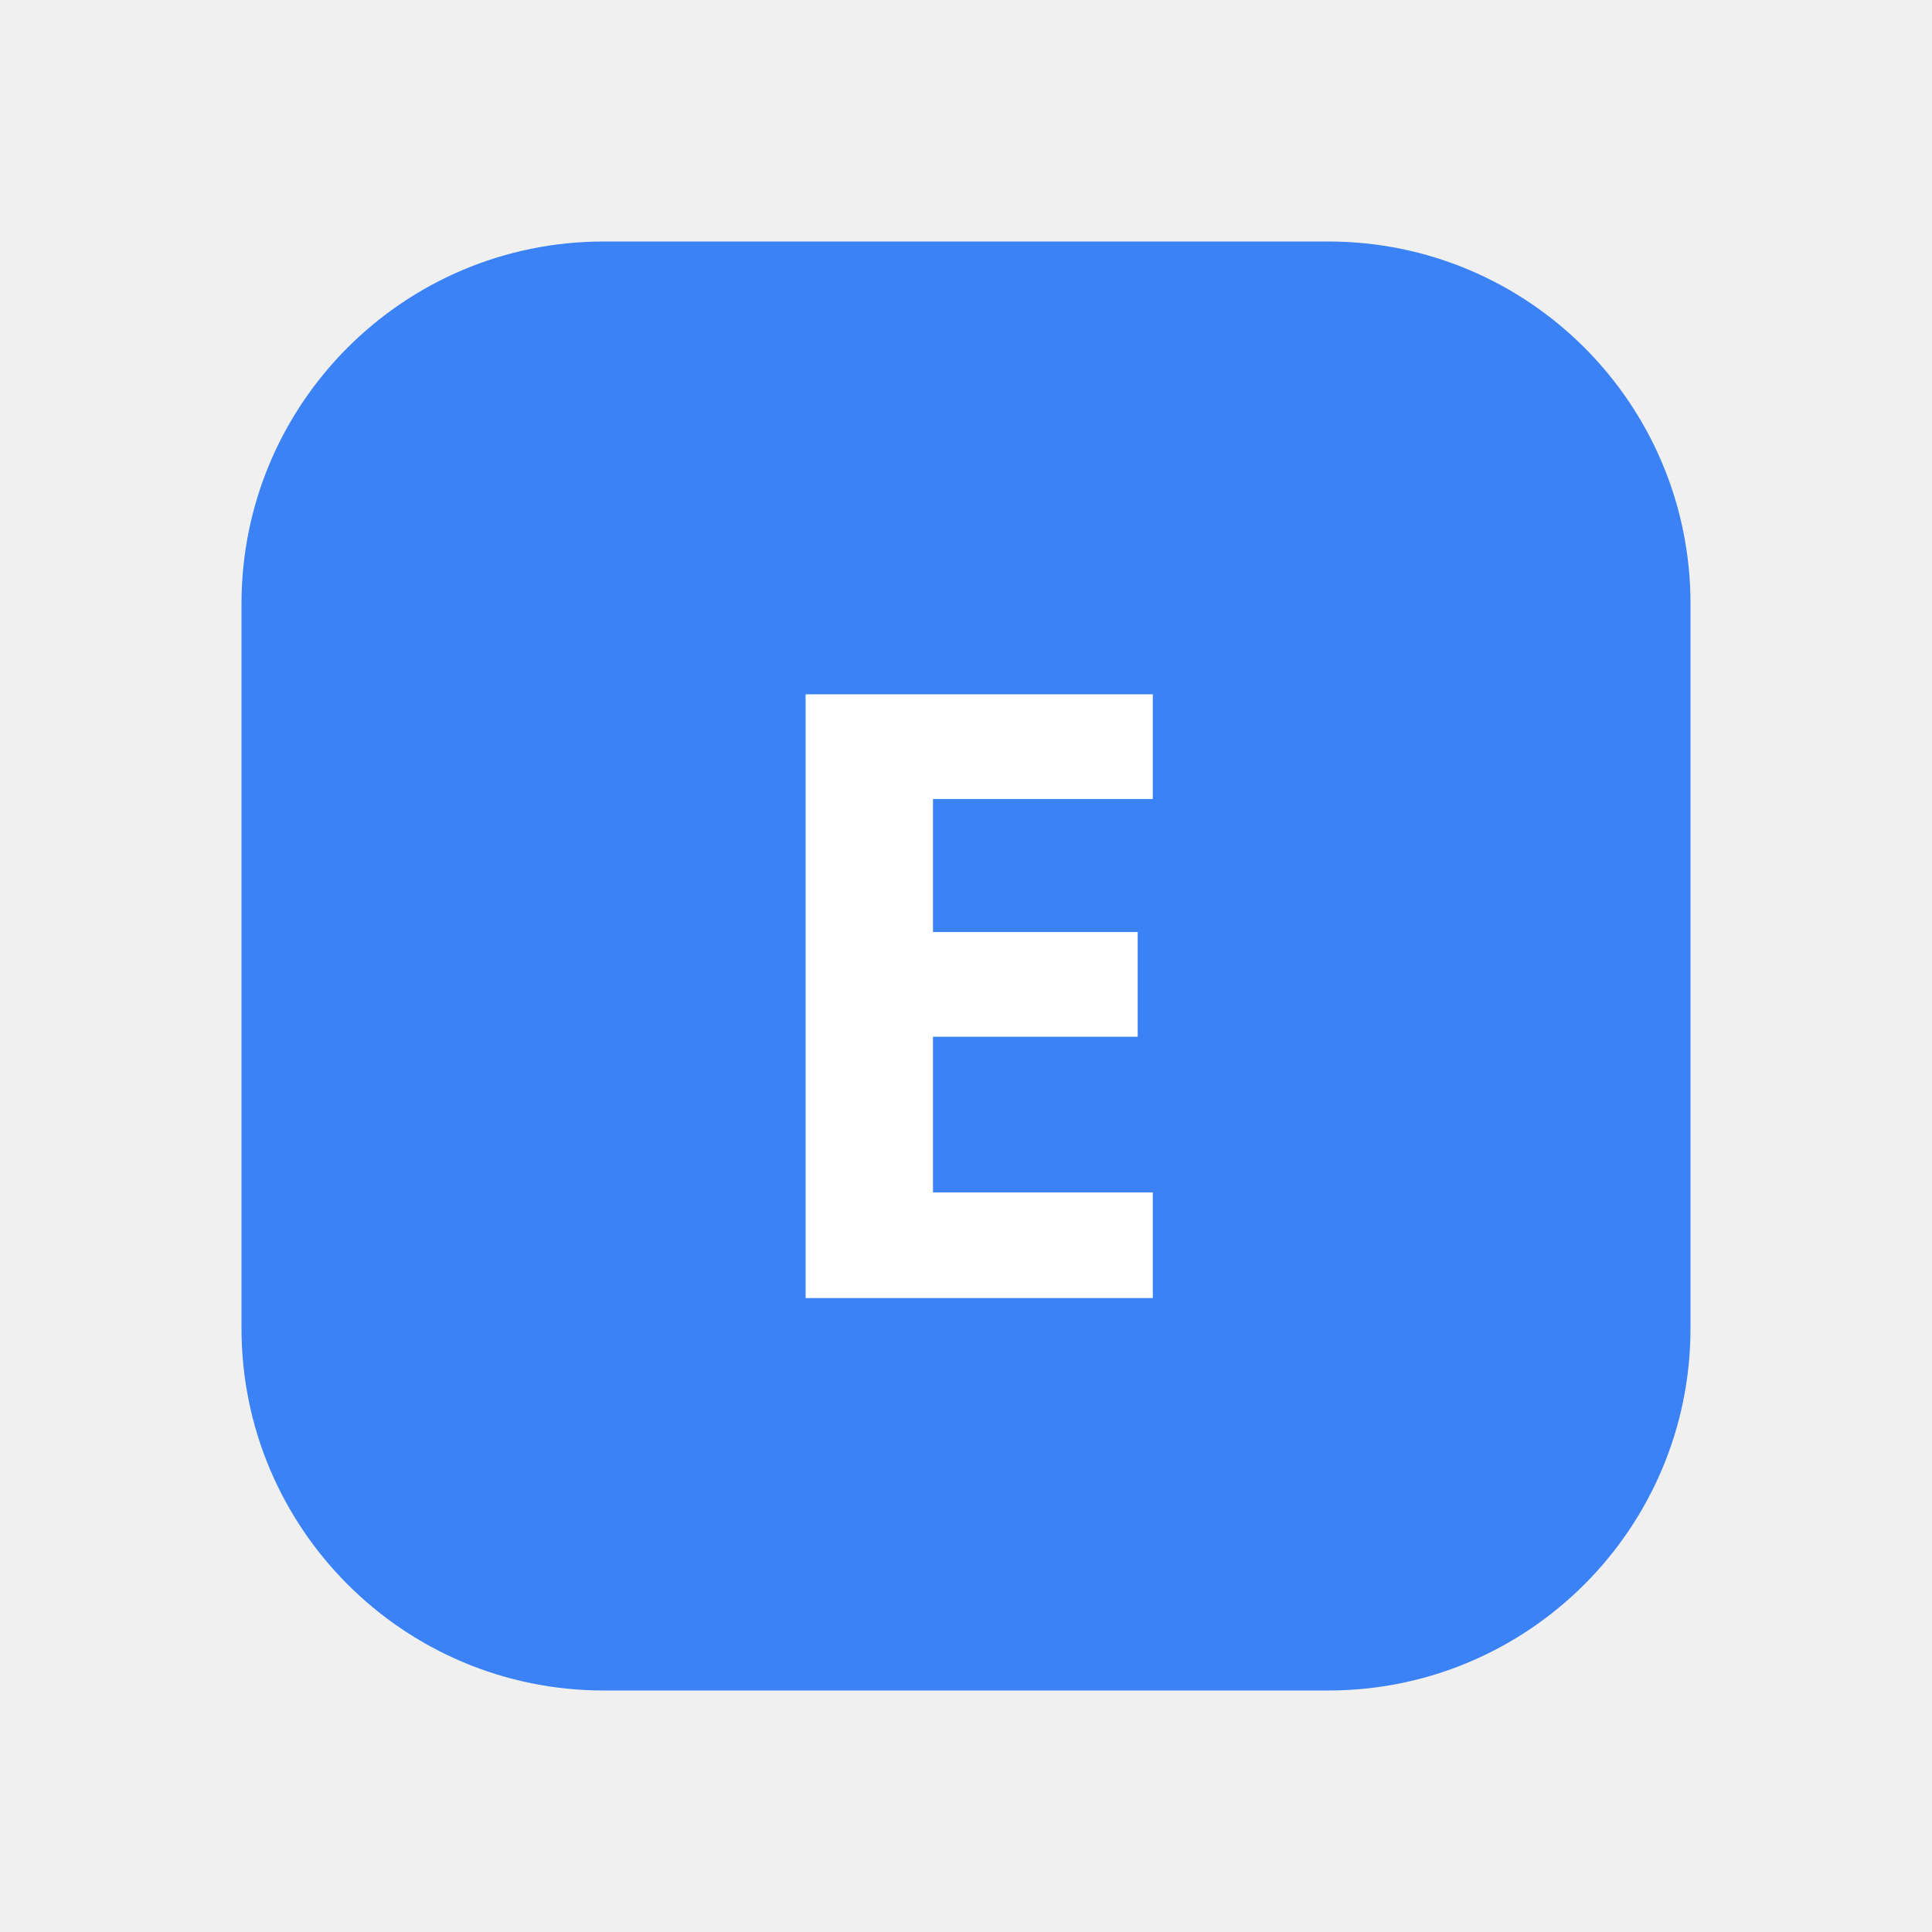
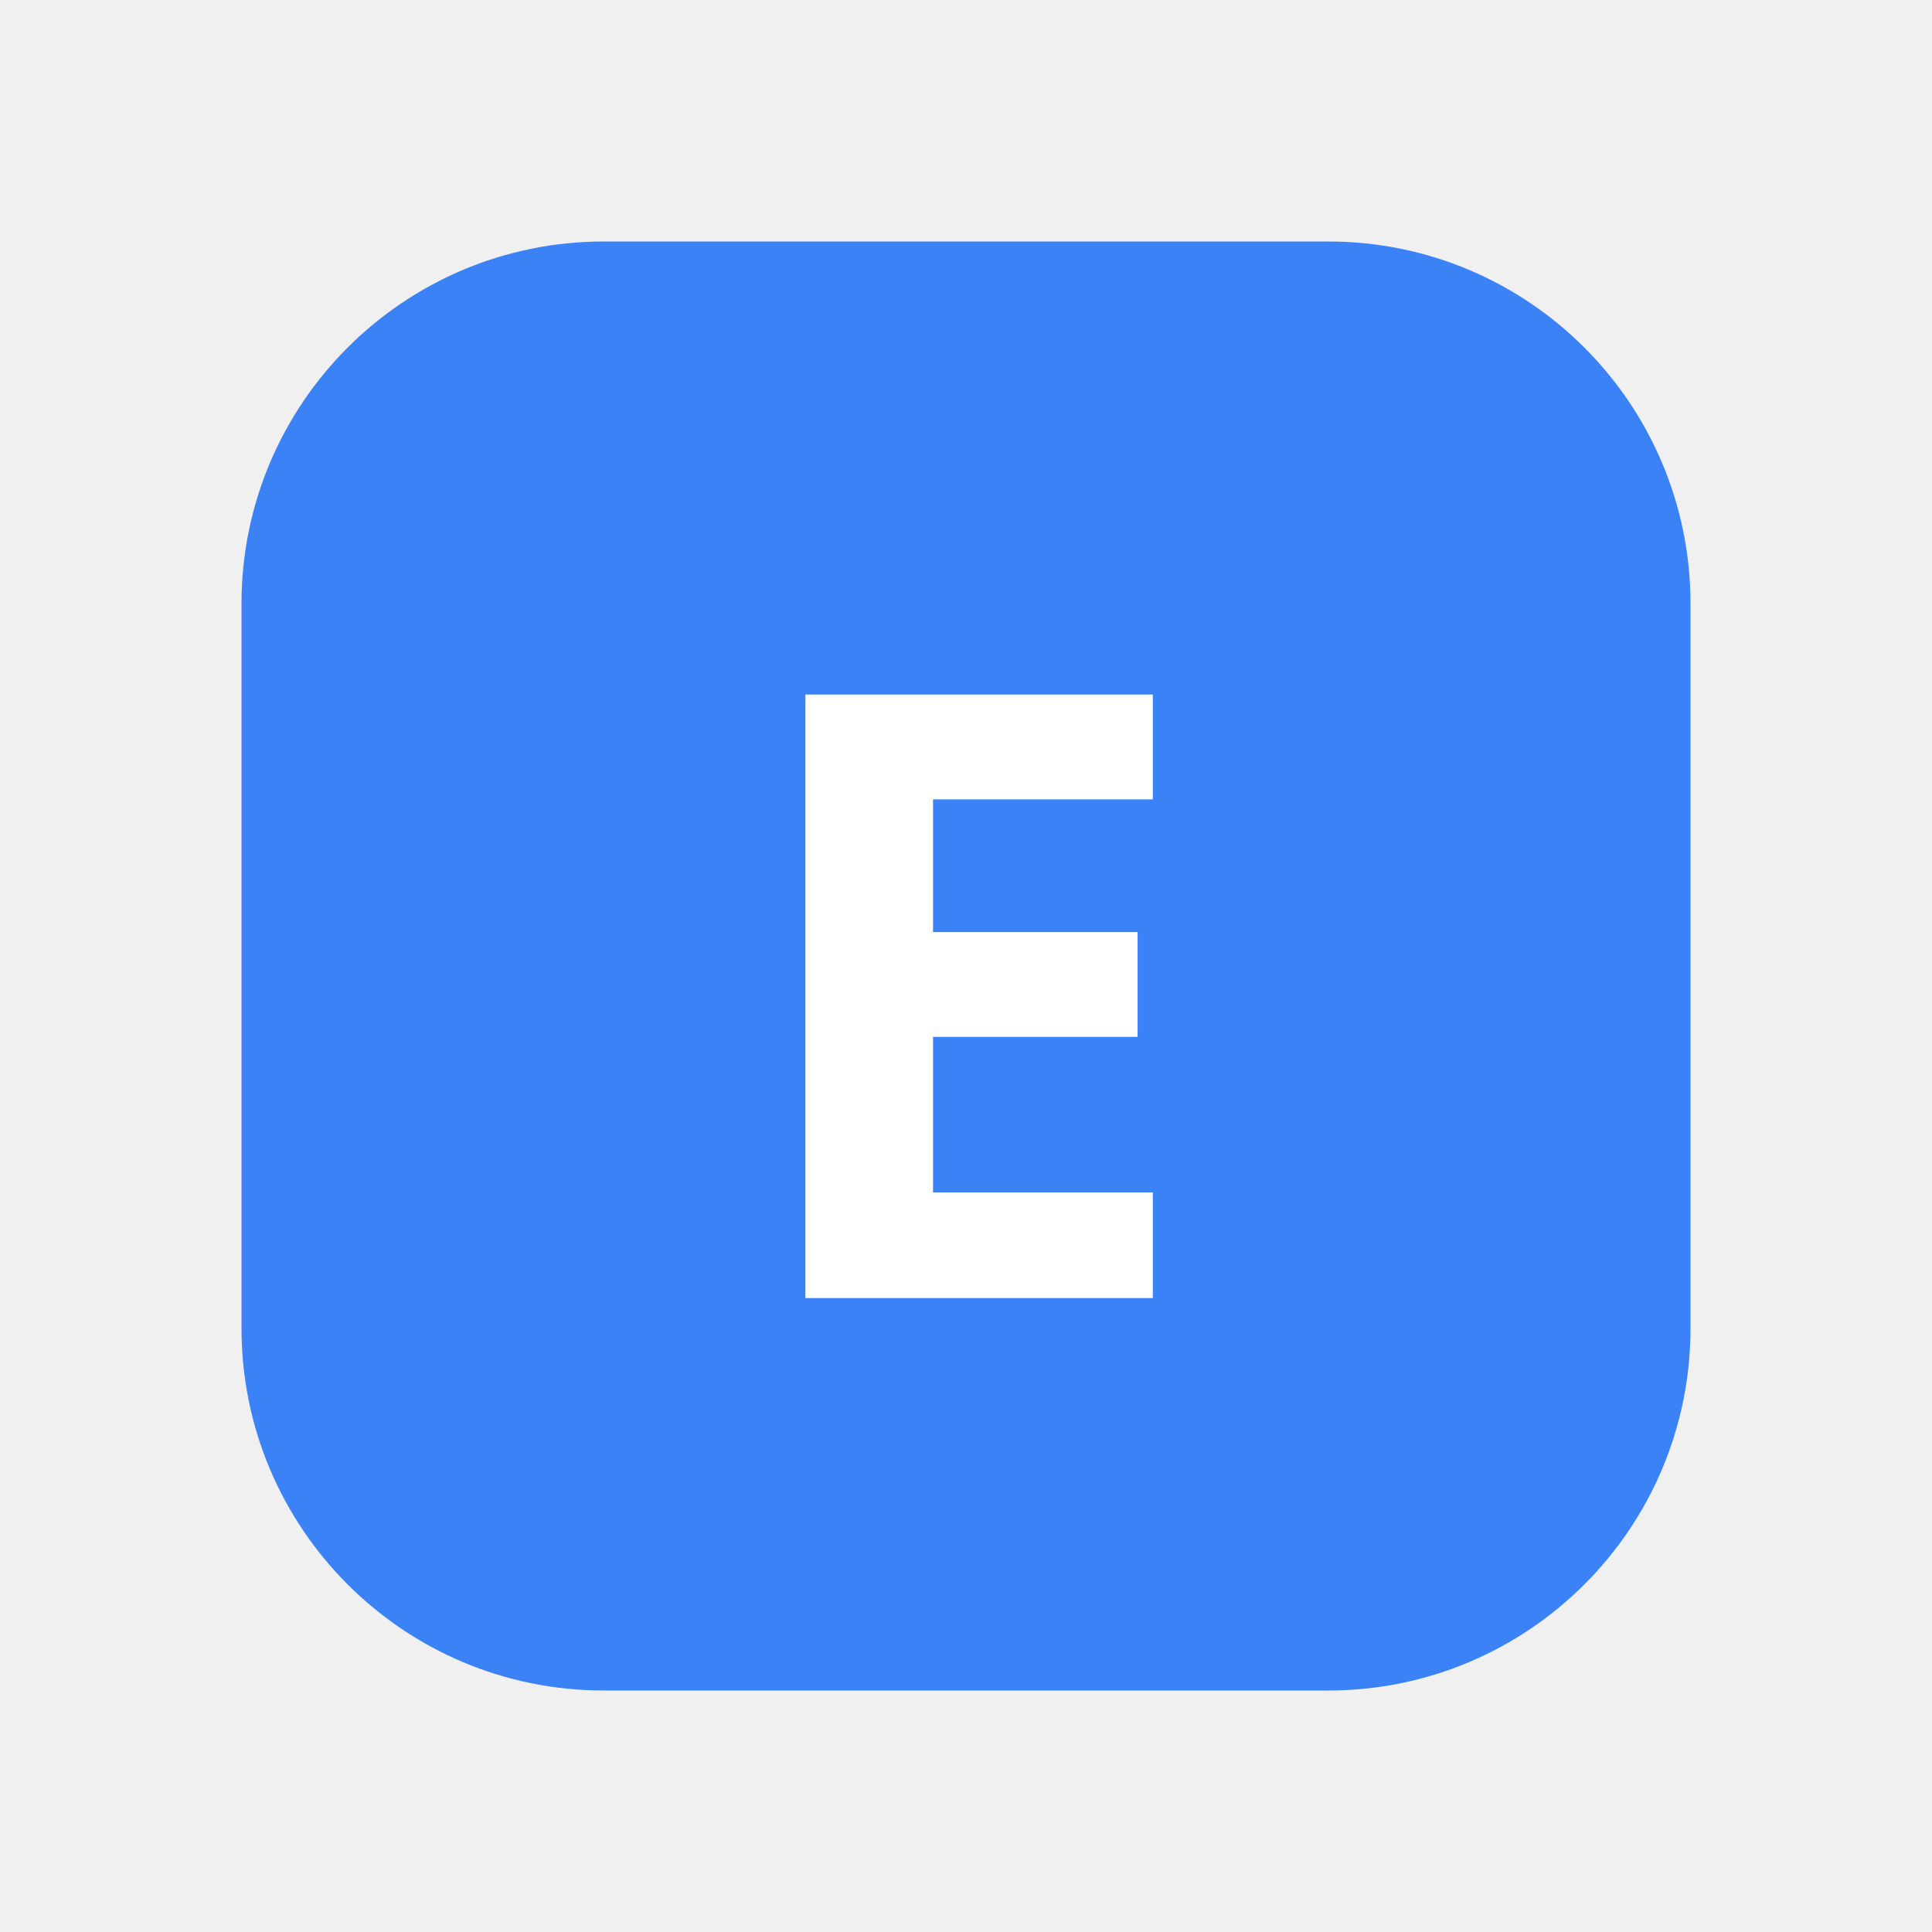
<svg xmlns="http://www.w3.org/2000/svg" viewBox="0 0 32 32" width="32" height="32" fill="none" data-vendor="wimoji" data-id="regional-indicator-e">
  <g>
    <rect x="4" y="4" width="24" height="24" rx="6" fill="#3B82F6" stroke="#1D4ED8" stroke-width="0" />
-     <text x="16" y="21.5" text-anchor="middle" fill="#FFFFFF" font-family="sans-serif" font-weight="bold" font-size="14">E</text>
+     <g fill="#FFFFFF" stroke="none" transform="translate(12.08 21.5) scale(0.014 -0.014)">
+       <path d="M501 0H90V714H501V590H241V433H483V309H241V125H501Z" transform="translate(0 0)" />
+     </g>
  </g>
</svg>
